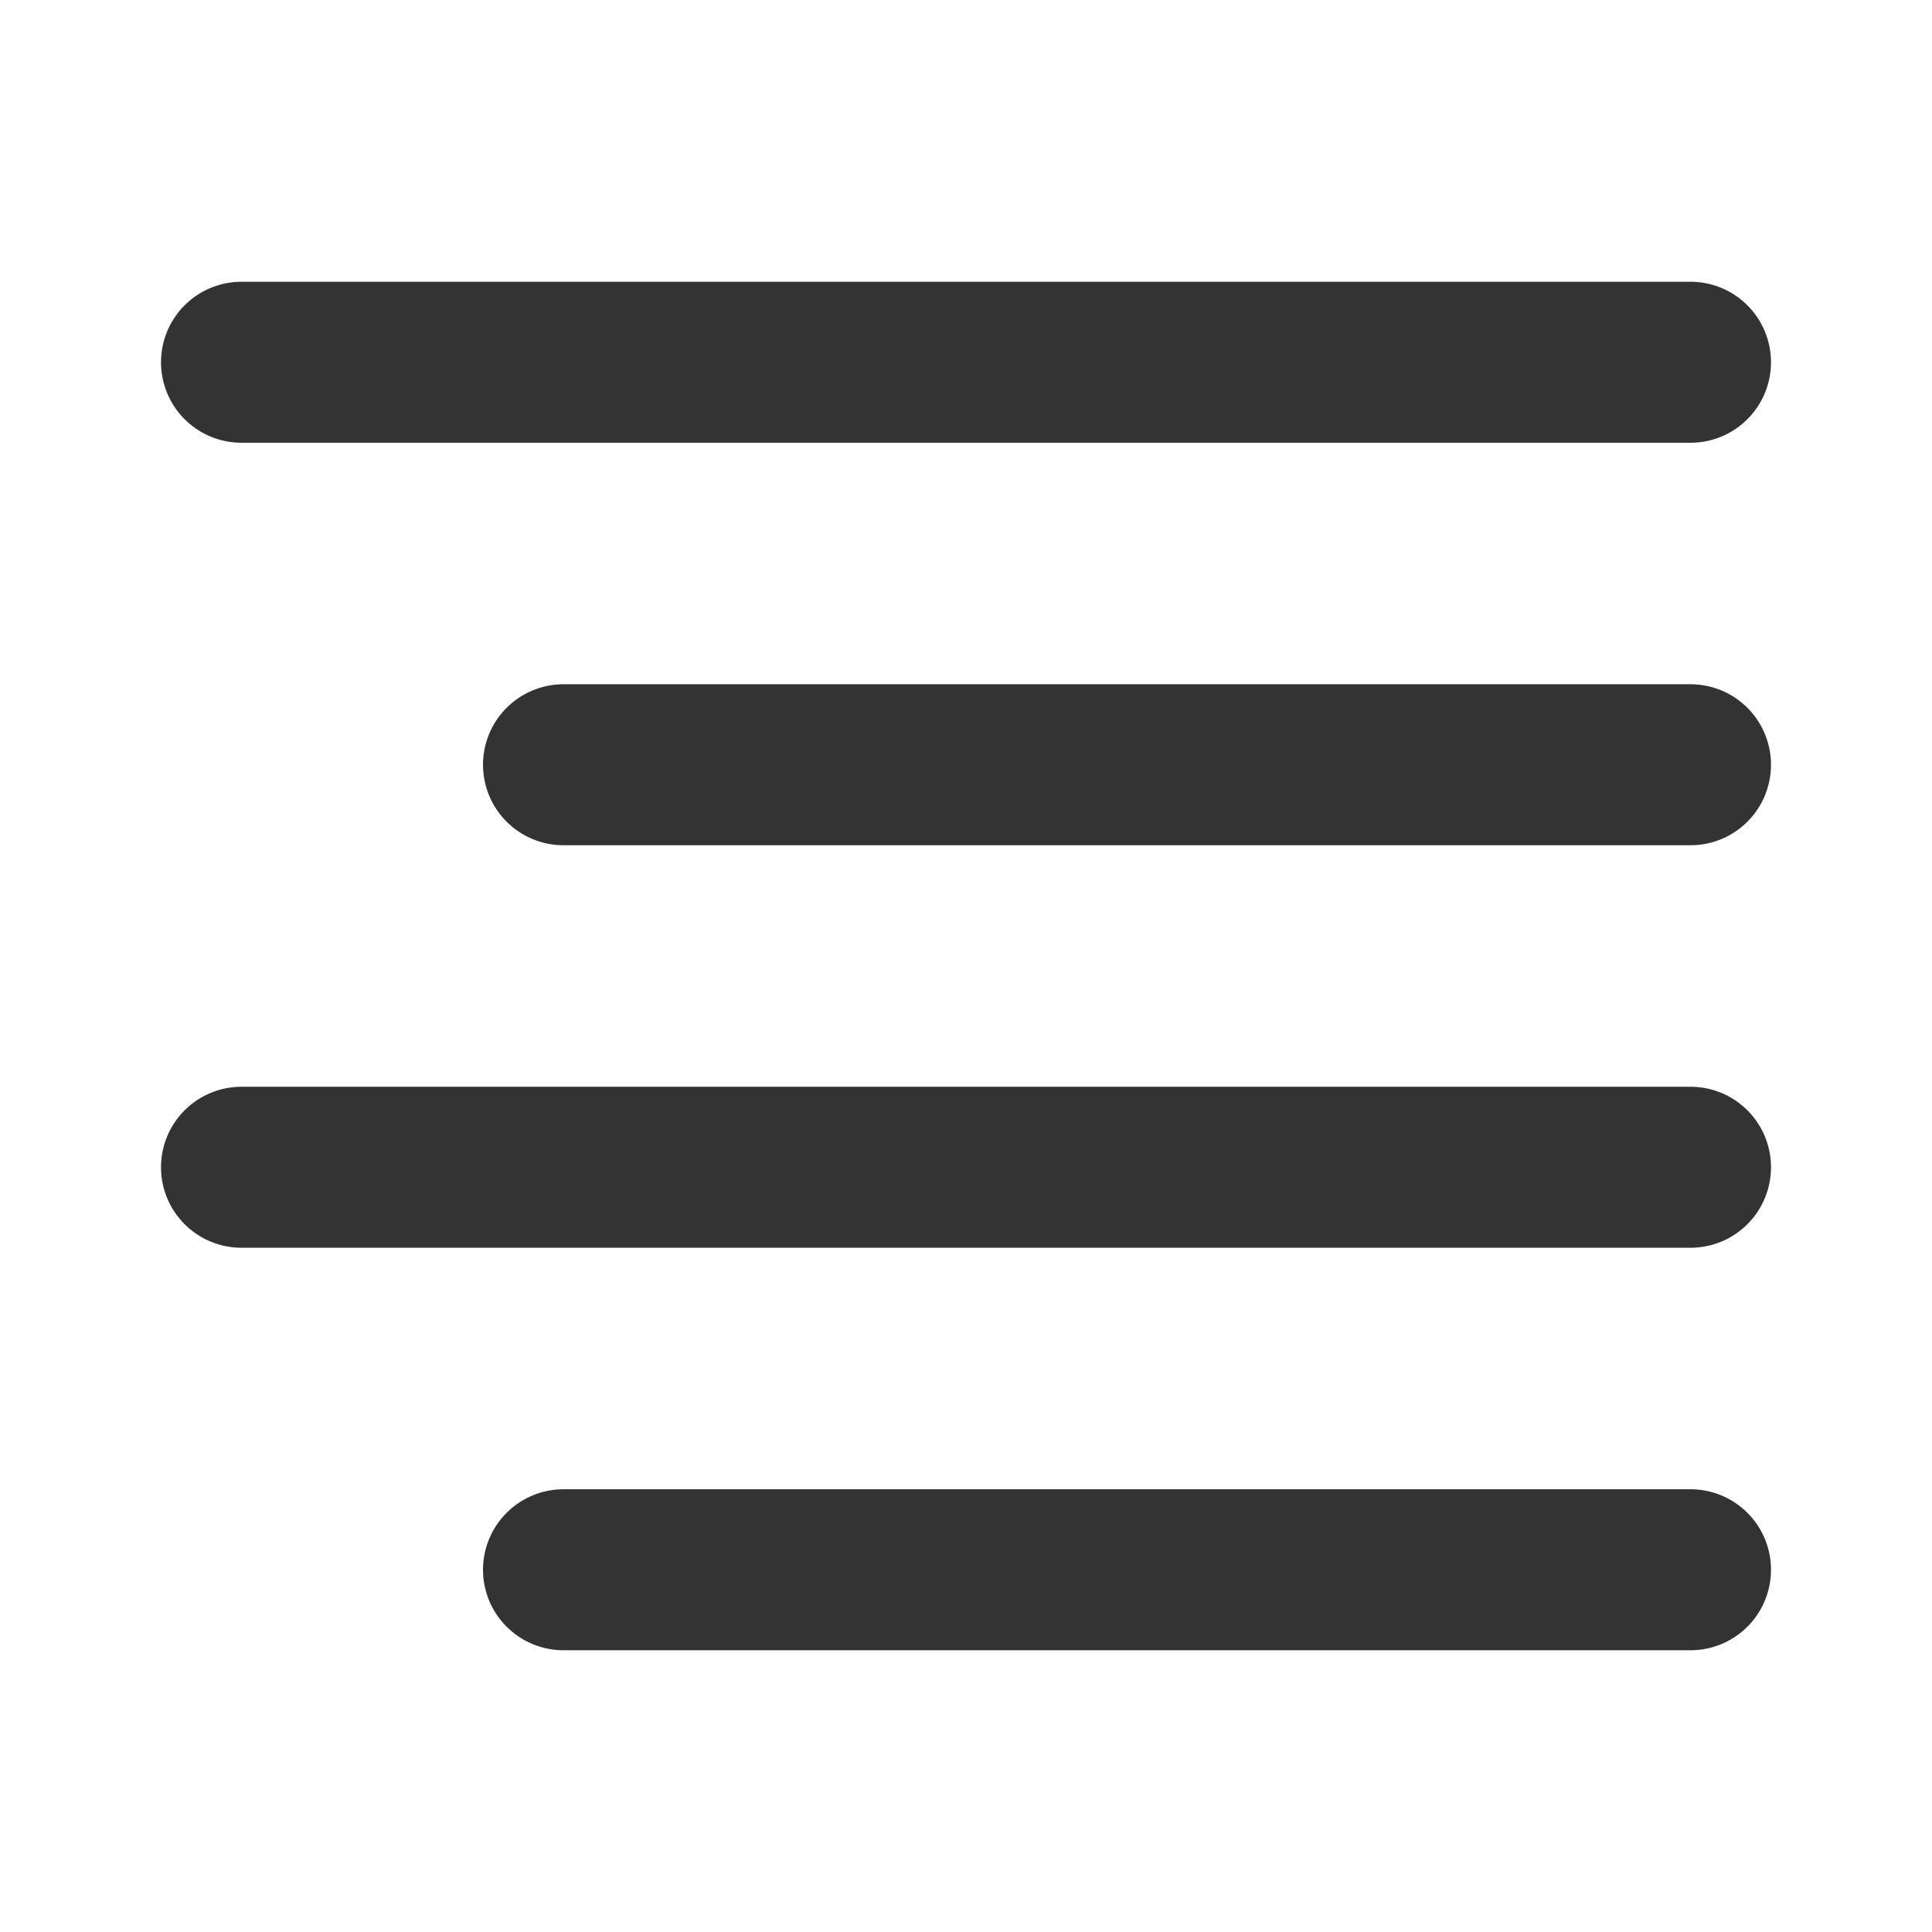
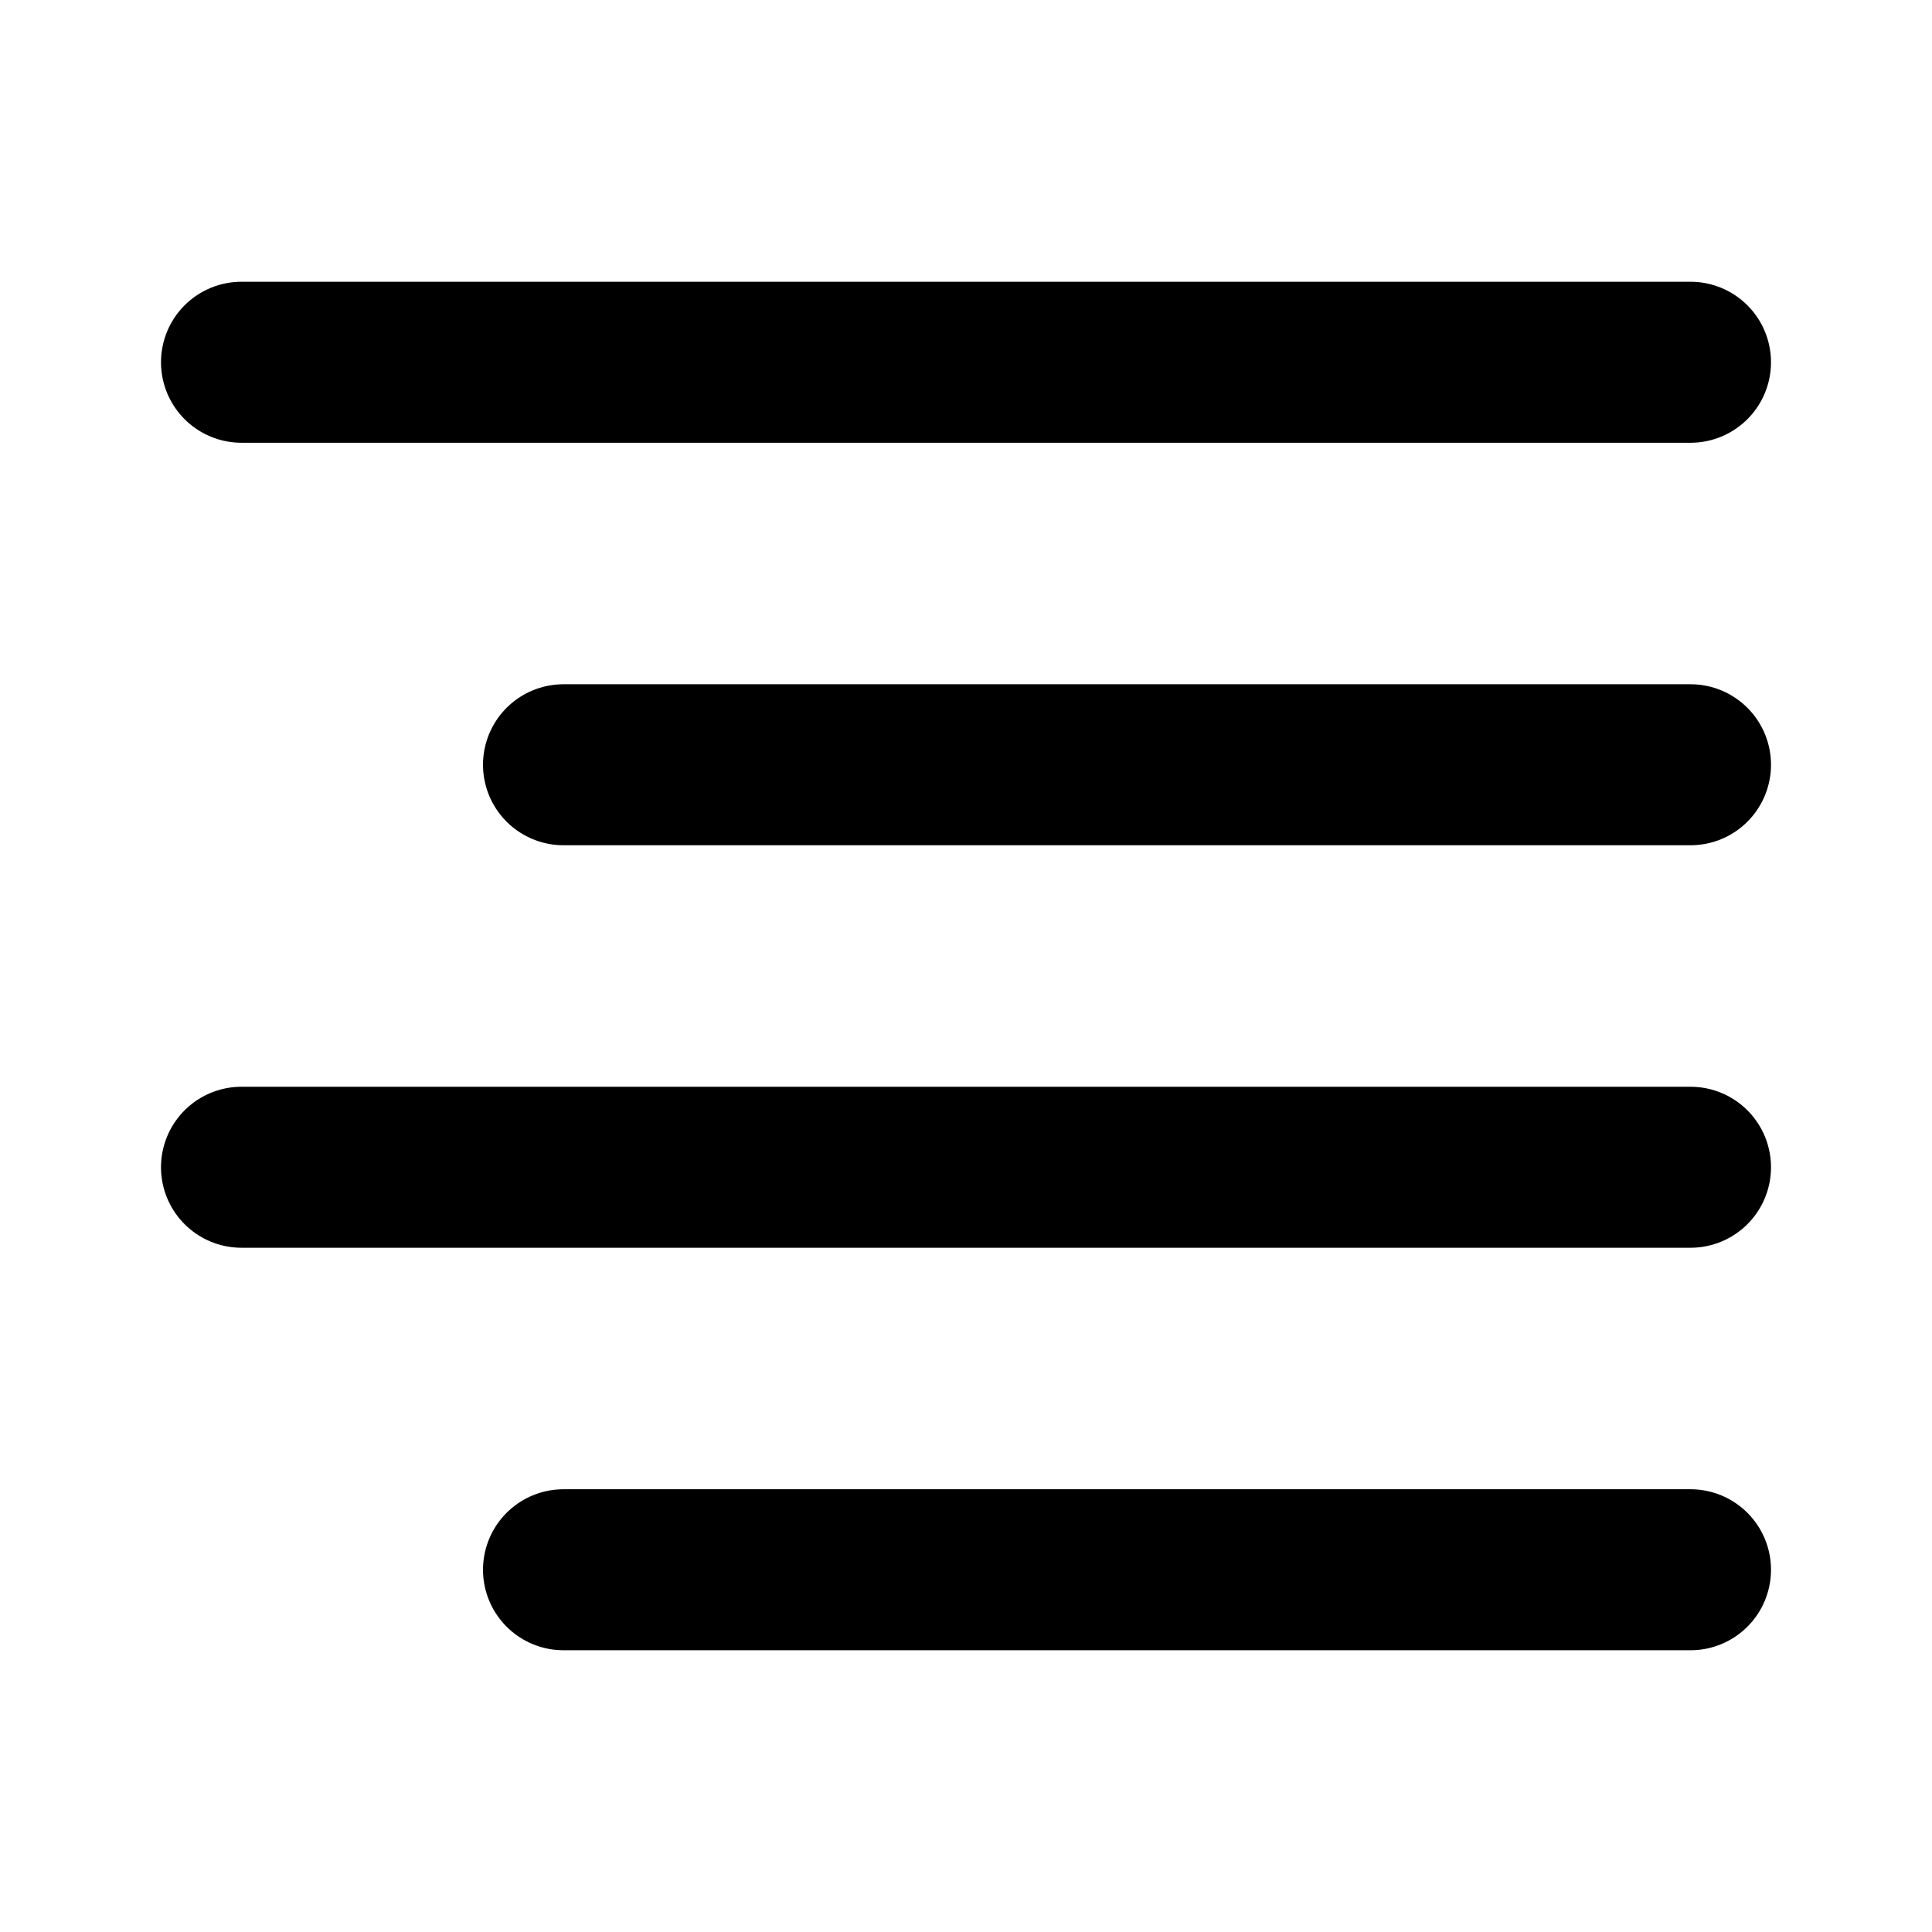
<svg xmlns="http://www.w3.org/2000/svg" width="16" height="16" viewBox="0 0 48 48" fill="none">
-   <path d="M42 9H6" stroke="#333" stroke-width="4" stroke-linecap="round" stroke-linejoin="round" />
-   <path d="M42 19H14" stroke="#333" stroke-width="4" stroke-linecap="round" stroke-linejoin="round" />
-   <path d="M42 29H6" stroke="#333" stroke-width="4" stroke-linecap="round" stroke-linejoin="round" />
-   <path d="M42 39H14" stroke="#333" stroke-width="4" stroke-linecap="round" stroke-linejoin="round" />
+   <path d="M42 9H6" stroke="currentColor" stroke-width="4" stroke-linecap="round" stroke-linejoin="round" />
+   <path d="M42 19H14" stroke="currentColor" stroke-width="4" stroke-linecap="round" stroke-linejoin="round" />
+   <path d="M42 29H6" stroke="currentColor" stroke-width="4" stroke-linecap="round" stroke-linejoin="round" />
+   <path d="M42 39H14" stroke="currentColor" stroke-width="4" stroke-linecap="round" stroke-linejoin="round" />
</svg>
